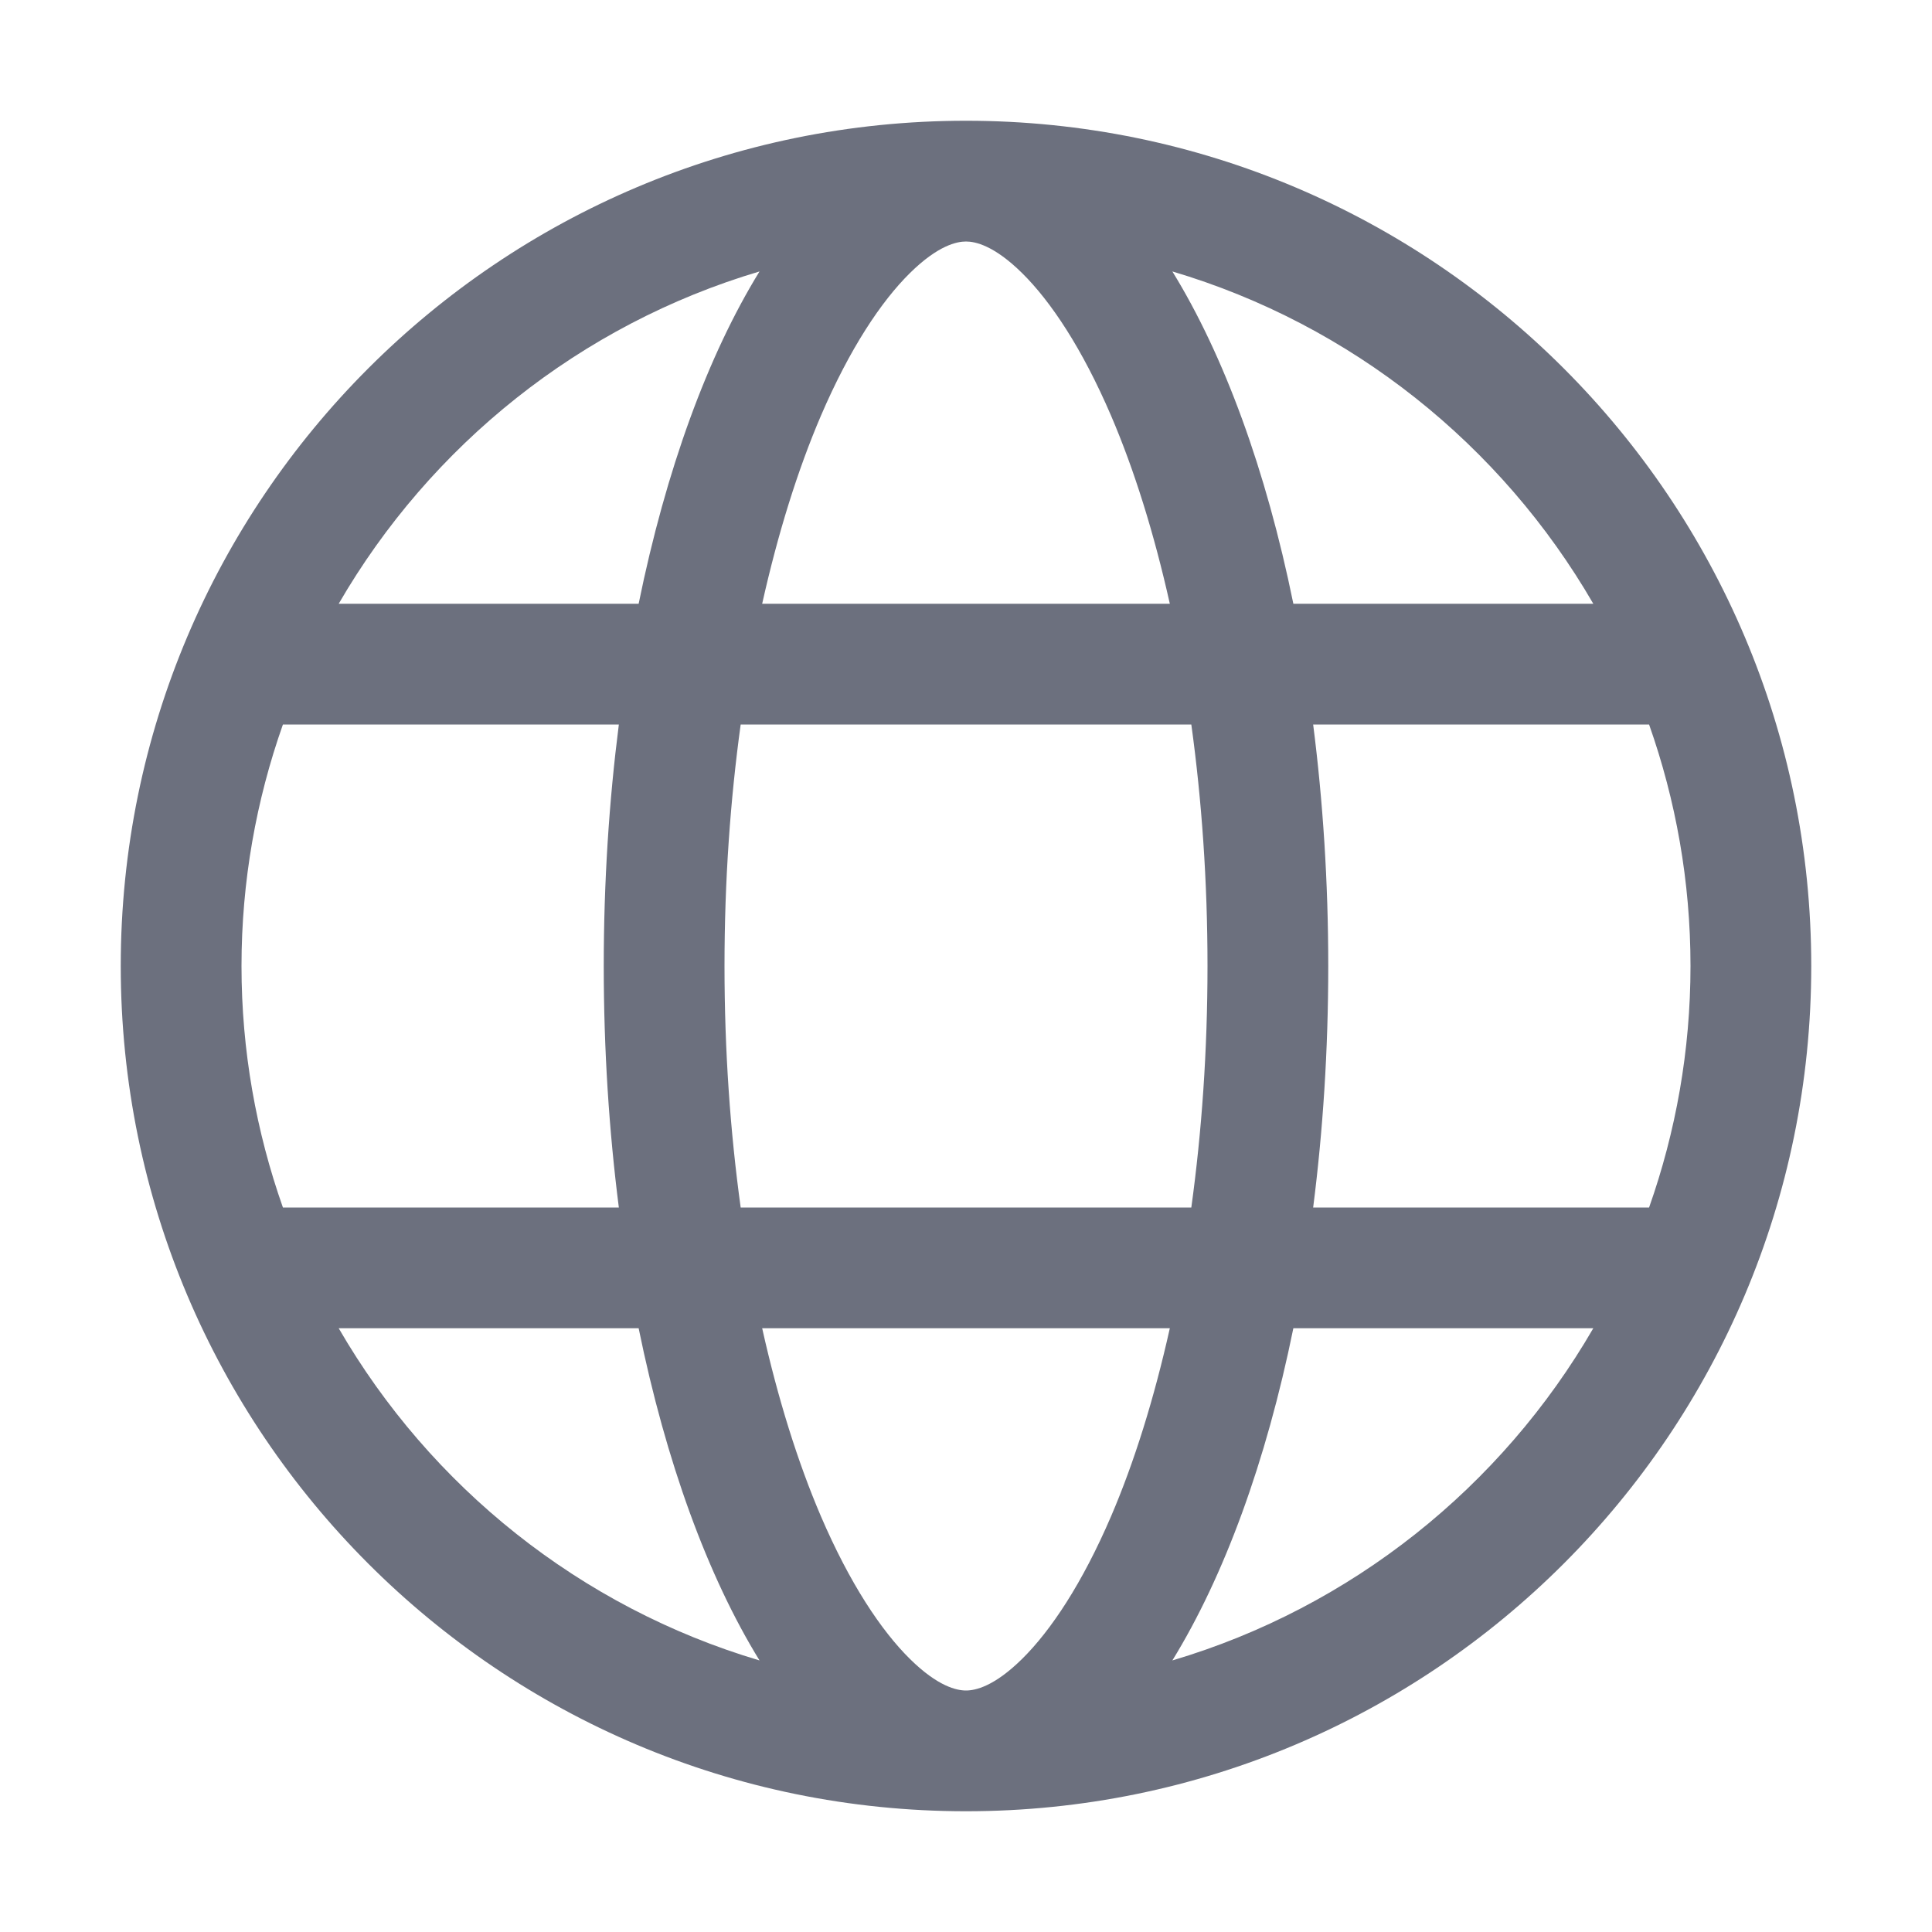
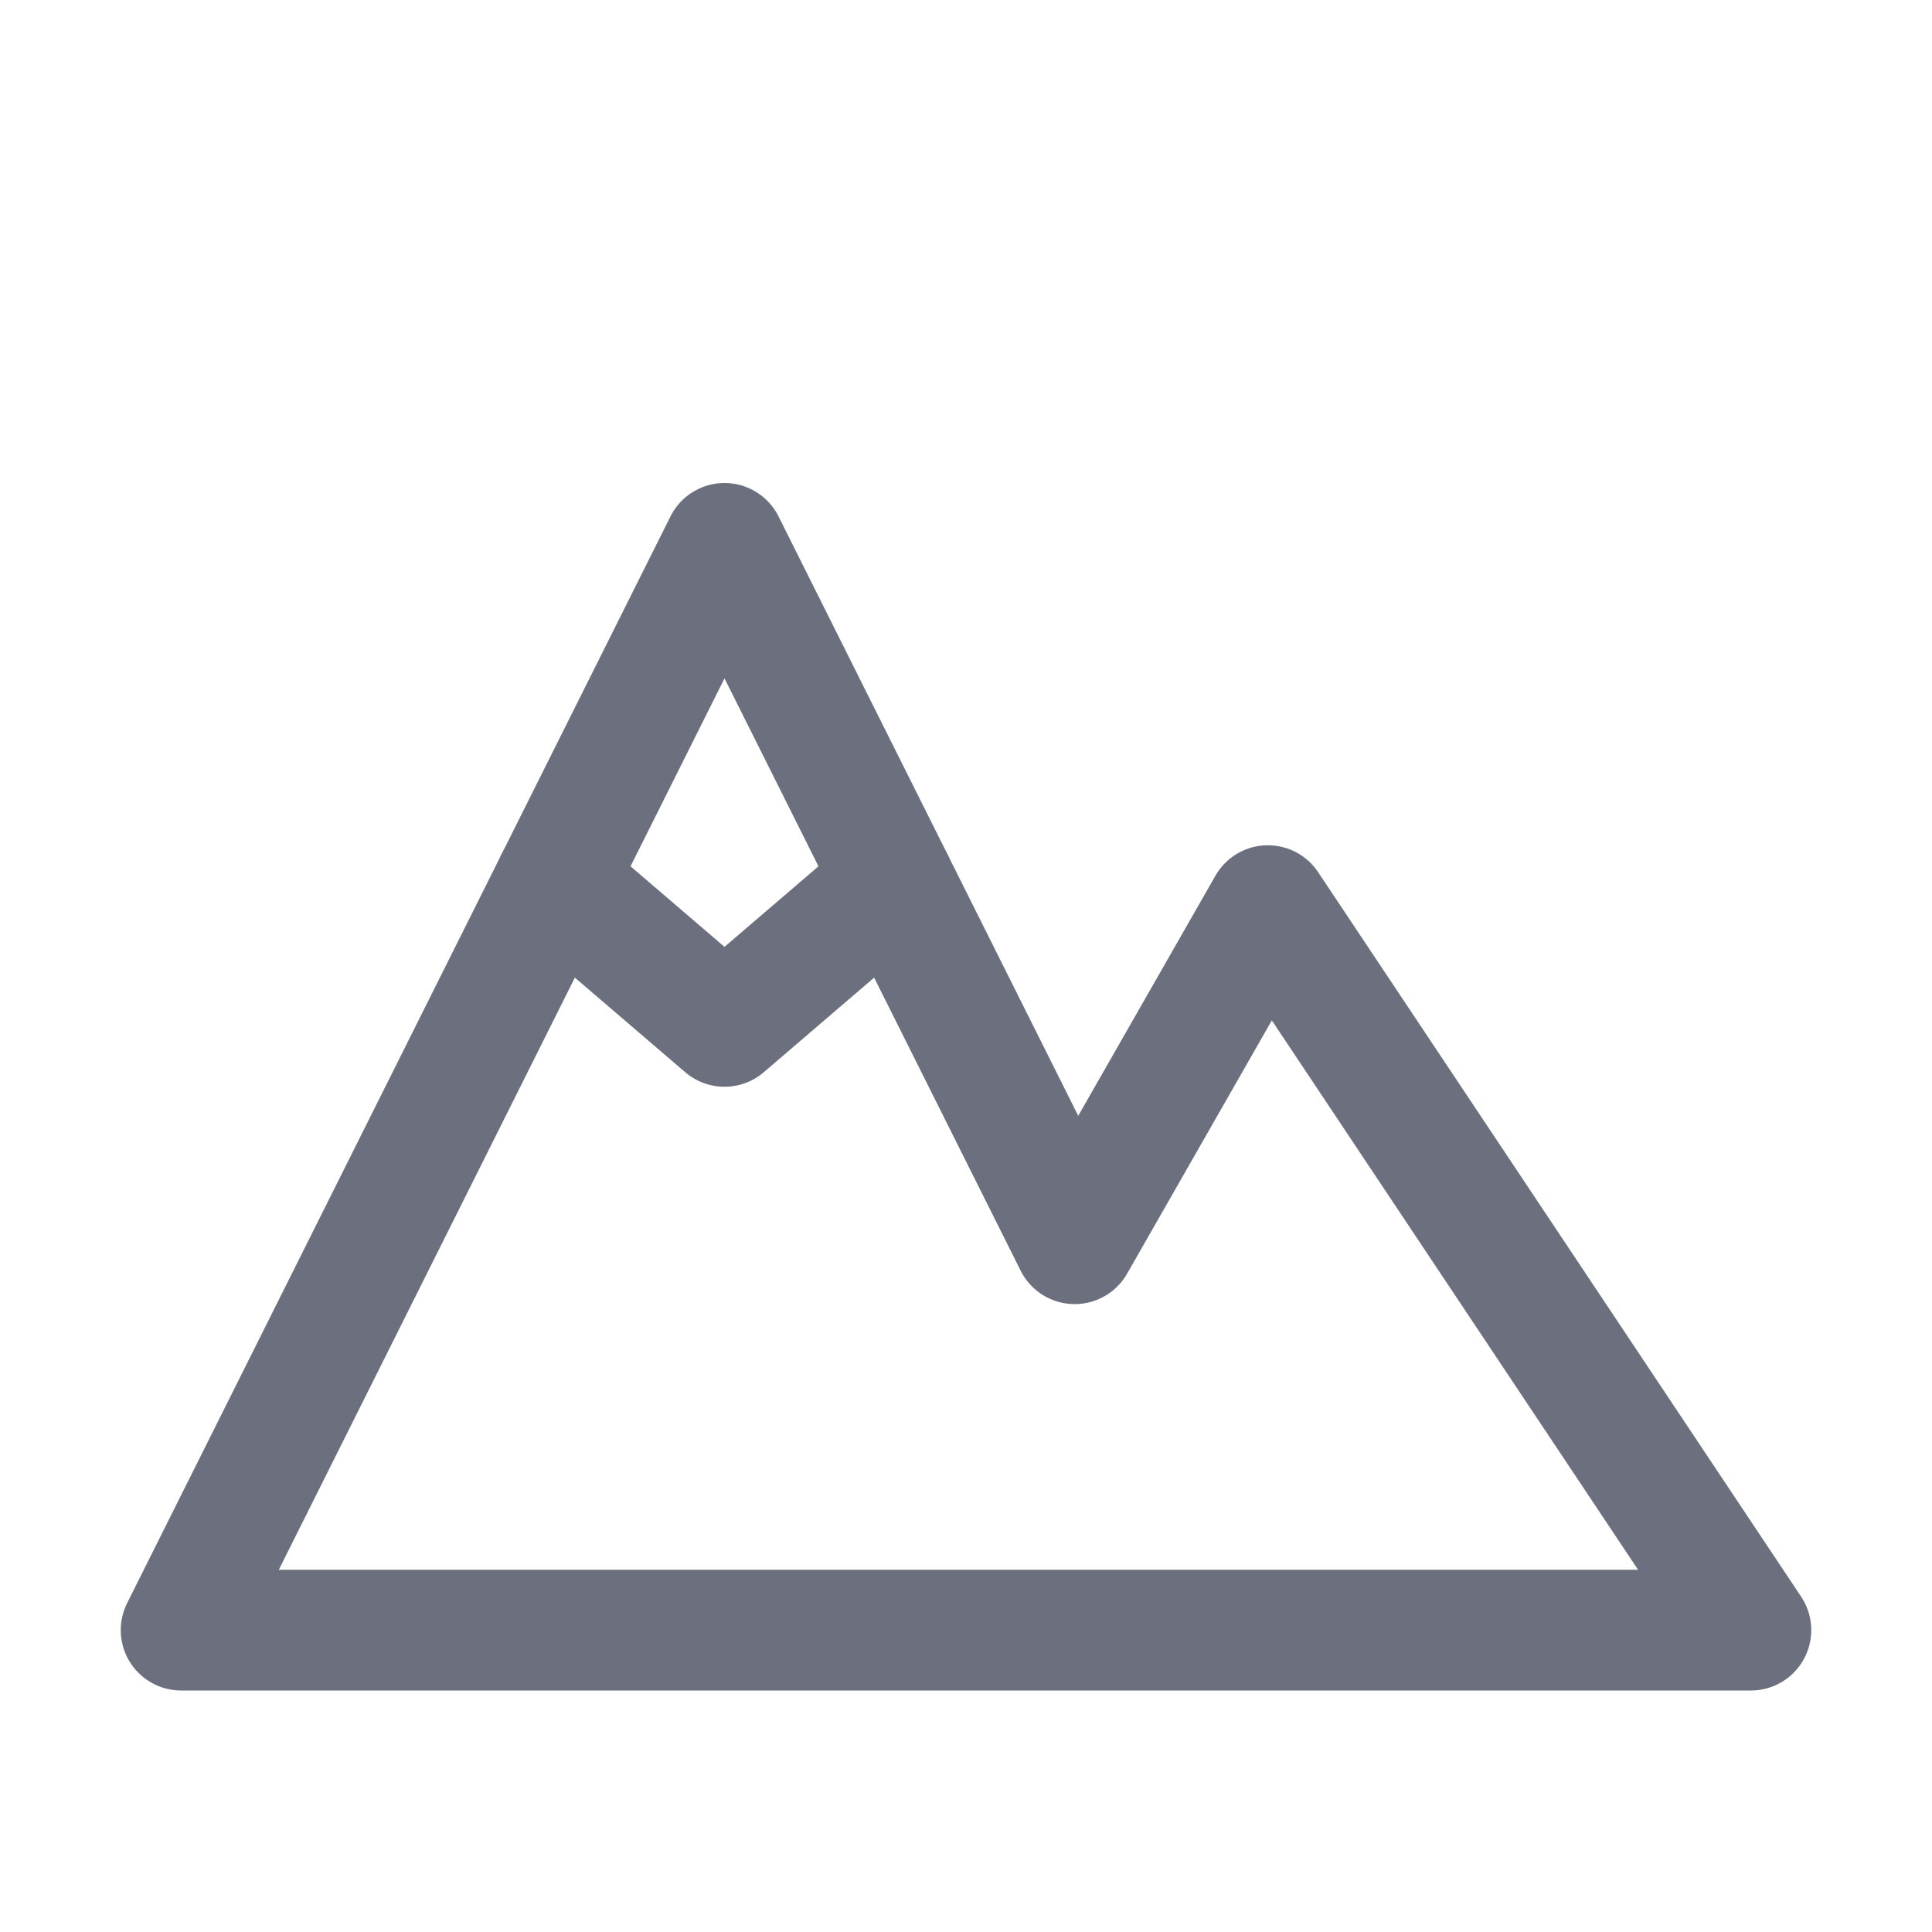
<svg xmlns="http://www.w3.org/2000/svg" width="16" height="16" viewBox="0 0 16 16" fill="none">
-   <path fill-rule="evenodd" clip-rule="evenodd" d="M8 1C11.866 1 15 4.134 15 8C15 11.866 11.866 15 8 15C4.134 15 1 11.866 1 8C1 4.134 4.134 1 8 1ZM6.312 11C6.443 11.586 6.607 12.11 6.798 12.556C7.038 13.115 7.298 13.504 7.535 13.738C7.768 13.968 7.924 14 8 14C8.076 14 8.232 13.968 8.465 13.738C8.702 13.504 8.962 13.115 9.202 12.556C9.393 12.11 9.557 11.586 9.688 11H6.312ZM2.805 11C3.565 12.313 4.807 13.311 6.29 13.751C5.862 13.056 5.515 12.108 5.289 11H2.805ZM10.711 11C10.485 12.109 10.137 13.056 9.709 13.751C11.193 13.311 12.435 12.313 13.195 11H10.711ZM2.343 6C2.122 6.626 2 7.299 2 8C2 8.701 2.122 9.374 2.343 10H5.125C5.044 9.366 5 8.695 5 8C5 7.305 5.044 6.634 5.125 6H2.343ZM6.134 6C6.048 6.624 6 7.295 6 8C6 8.705 6.048 9.376 6.134 10H9.866C9.952 9.376 10 8.705 10 8C10 7.295 9.952 6.624 9.866 6H6.134ZM10.875 6C10.956 6.634 11 7.305 11 8C11 8.695 10.956 9.366 10.875 10H13.657C13.878 9.374 14 8.701 14 8C14 7.299 13.878 6.626 13.657 6H10.875ZM6.29 2.248C4.807 2.688 3.565 3.687 2.805 5H5.289C5.515 3.891 5.862 2.943 6.29 2.248ZM8 2C7.924 2 7.768 2.032 7.535 2.262C7.298 2.496 7.038 2.885 6.798 3.444C6.607 3.89 6.443 4.414 6.312 5H9.688C9.557 4.414 9.393 3.89 9.202 3.444C8.962 2.885 8.702 2.496 8.465 2.262C8.232 2.032 8.076 2 8 2ZM9.709 2.248C10.137 2.943 10.485 3.891 10.711 5H13.195C12.435 3.687 11.193 2.688 9.709 2.248Z" fill="#6C707E" />
+   <path d="M1.5 13.5L6 4.5L8.9 10.3L10.5 7.5L14.5 13.5H1.5Z" stroke="#6C707E" stroke-linejoin="round" />
+   <path d="M4.6 7.3L6 8.5L7.4 7.3" stroke="#6C707E" stroke-linecap="round" stroke-linejoin="round" />
</svg>
